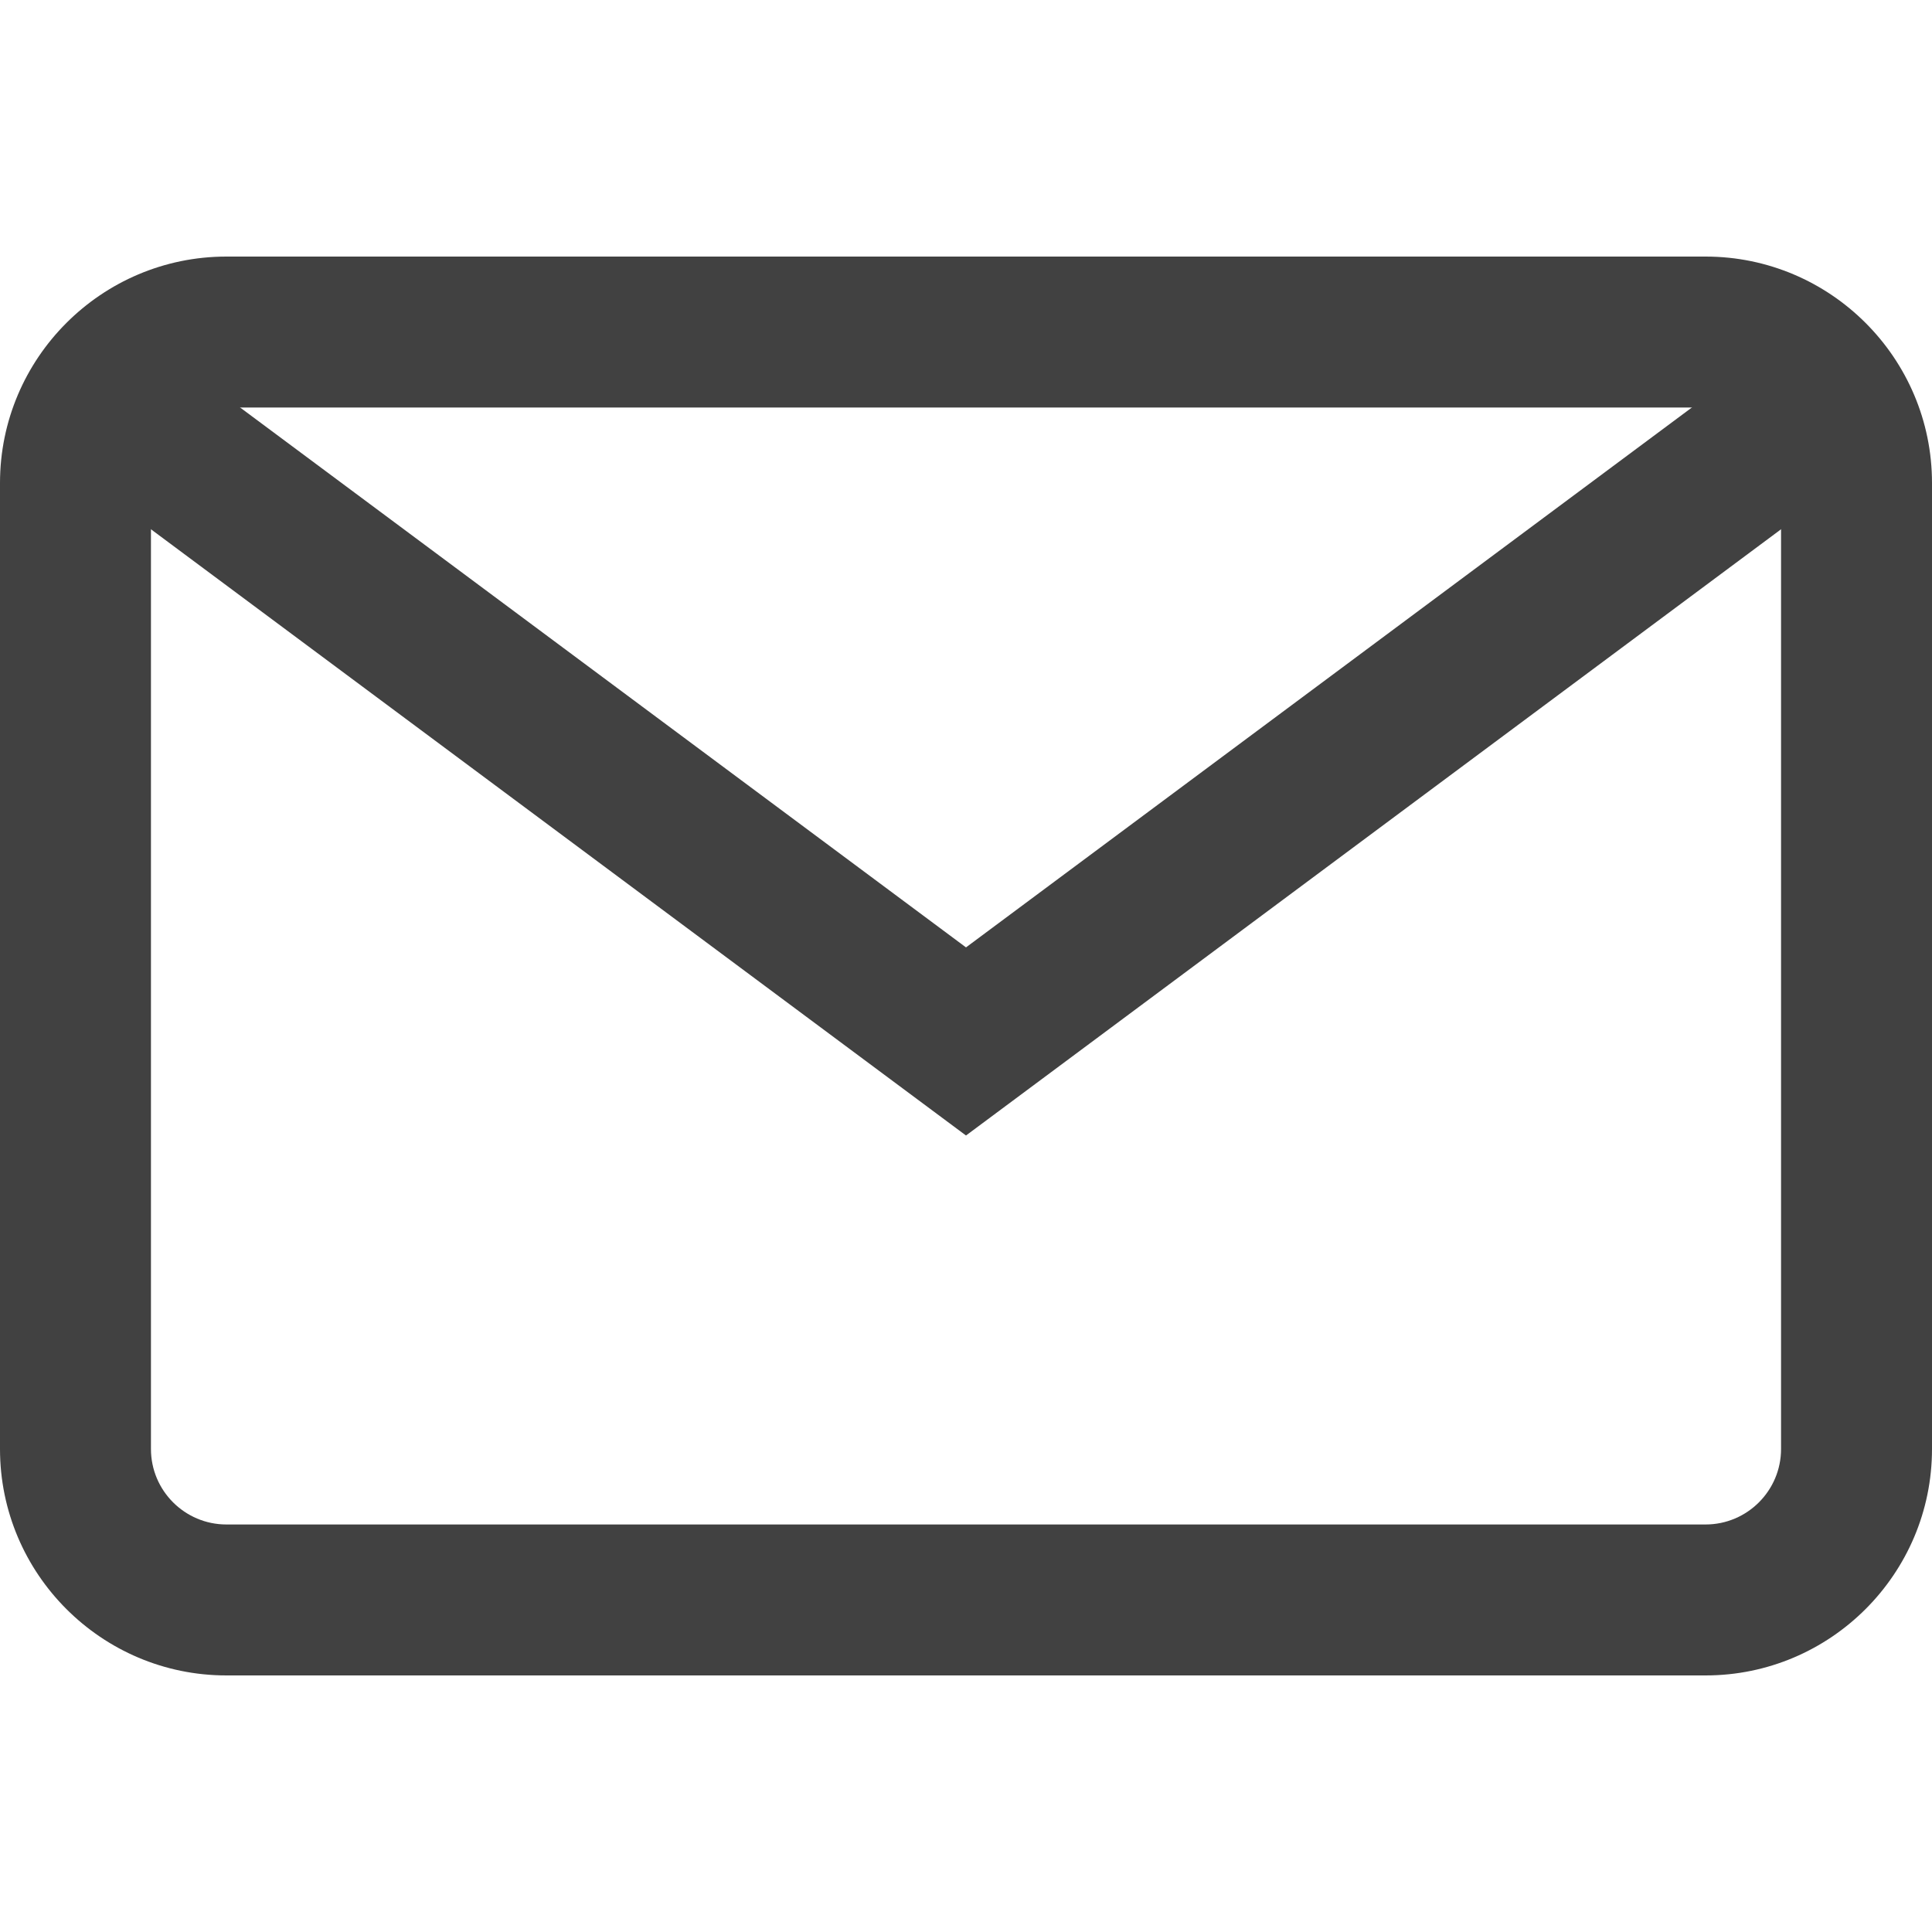
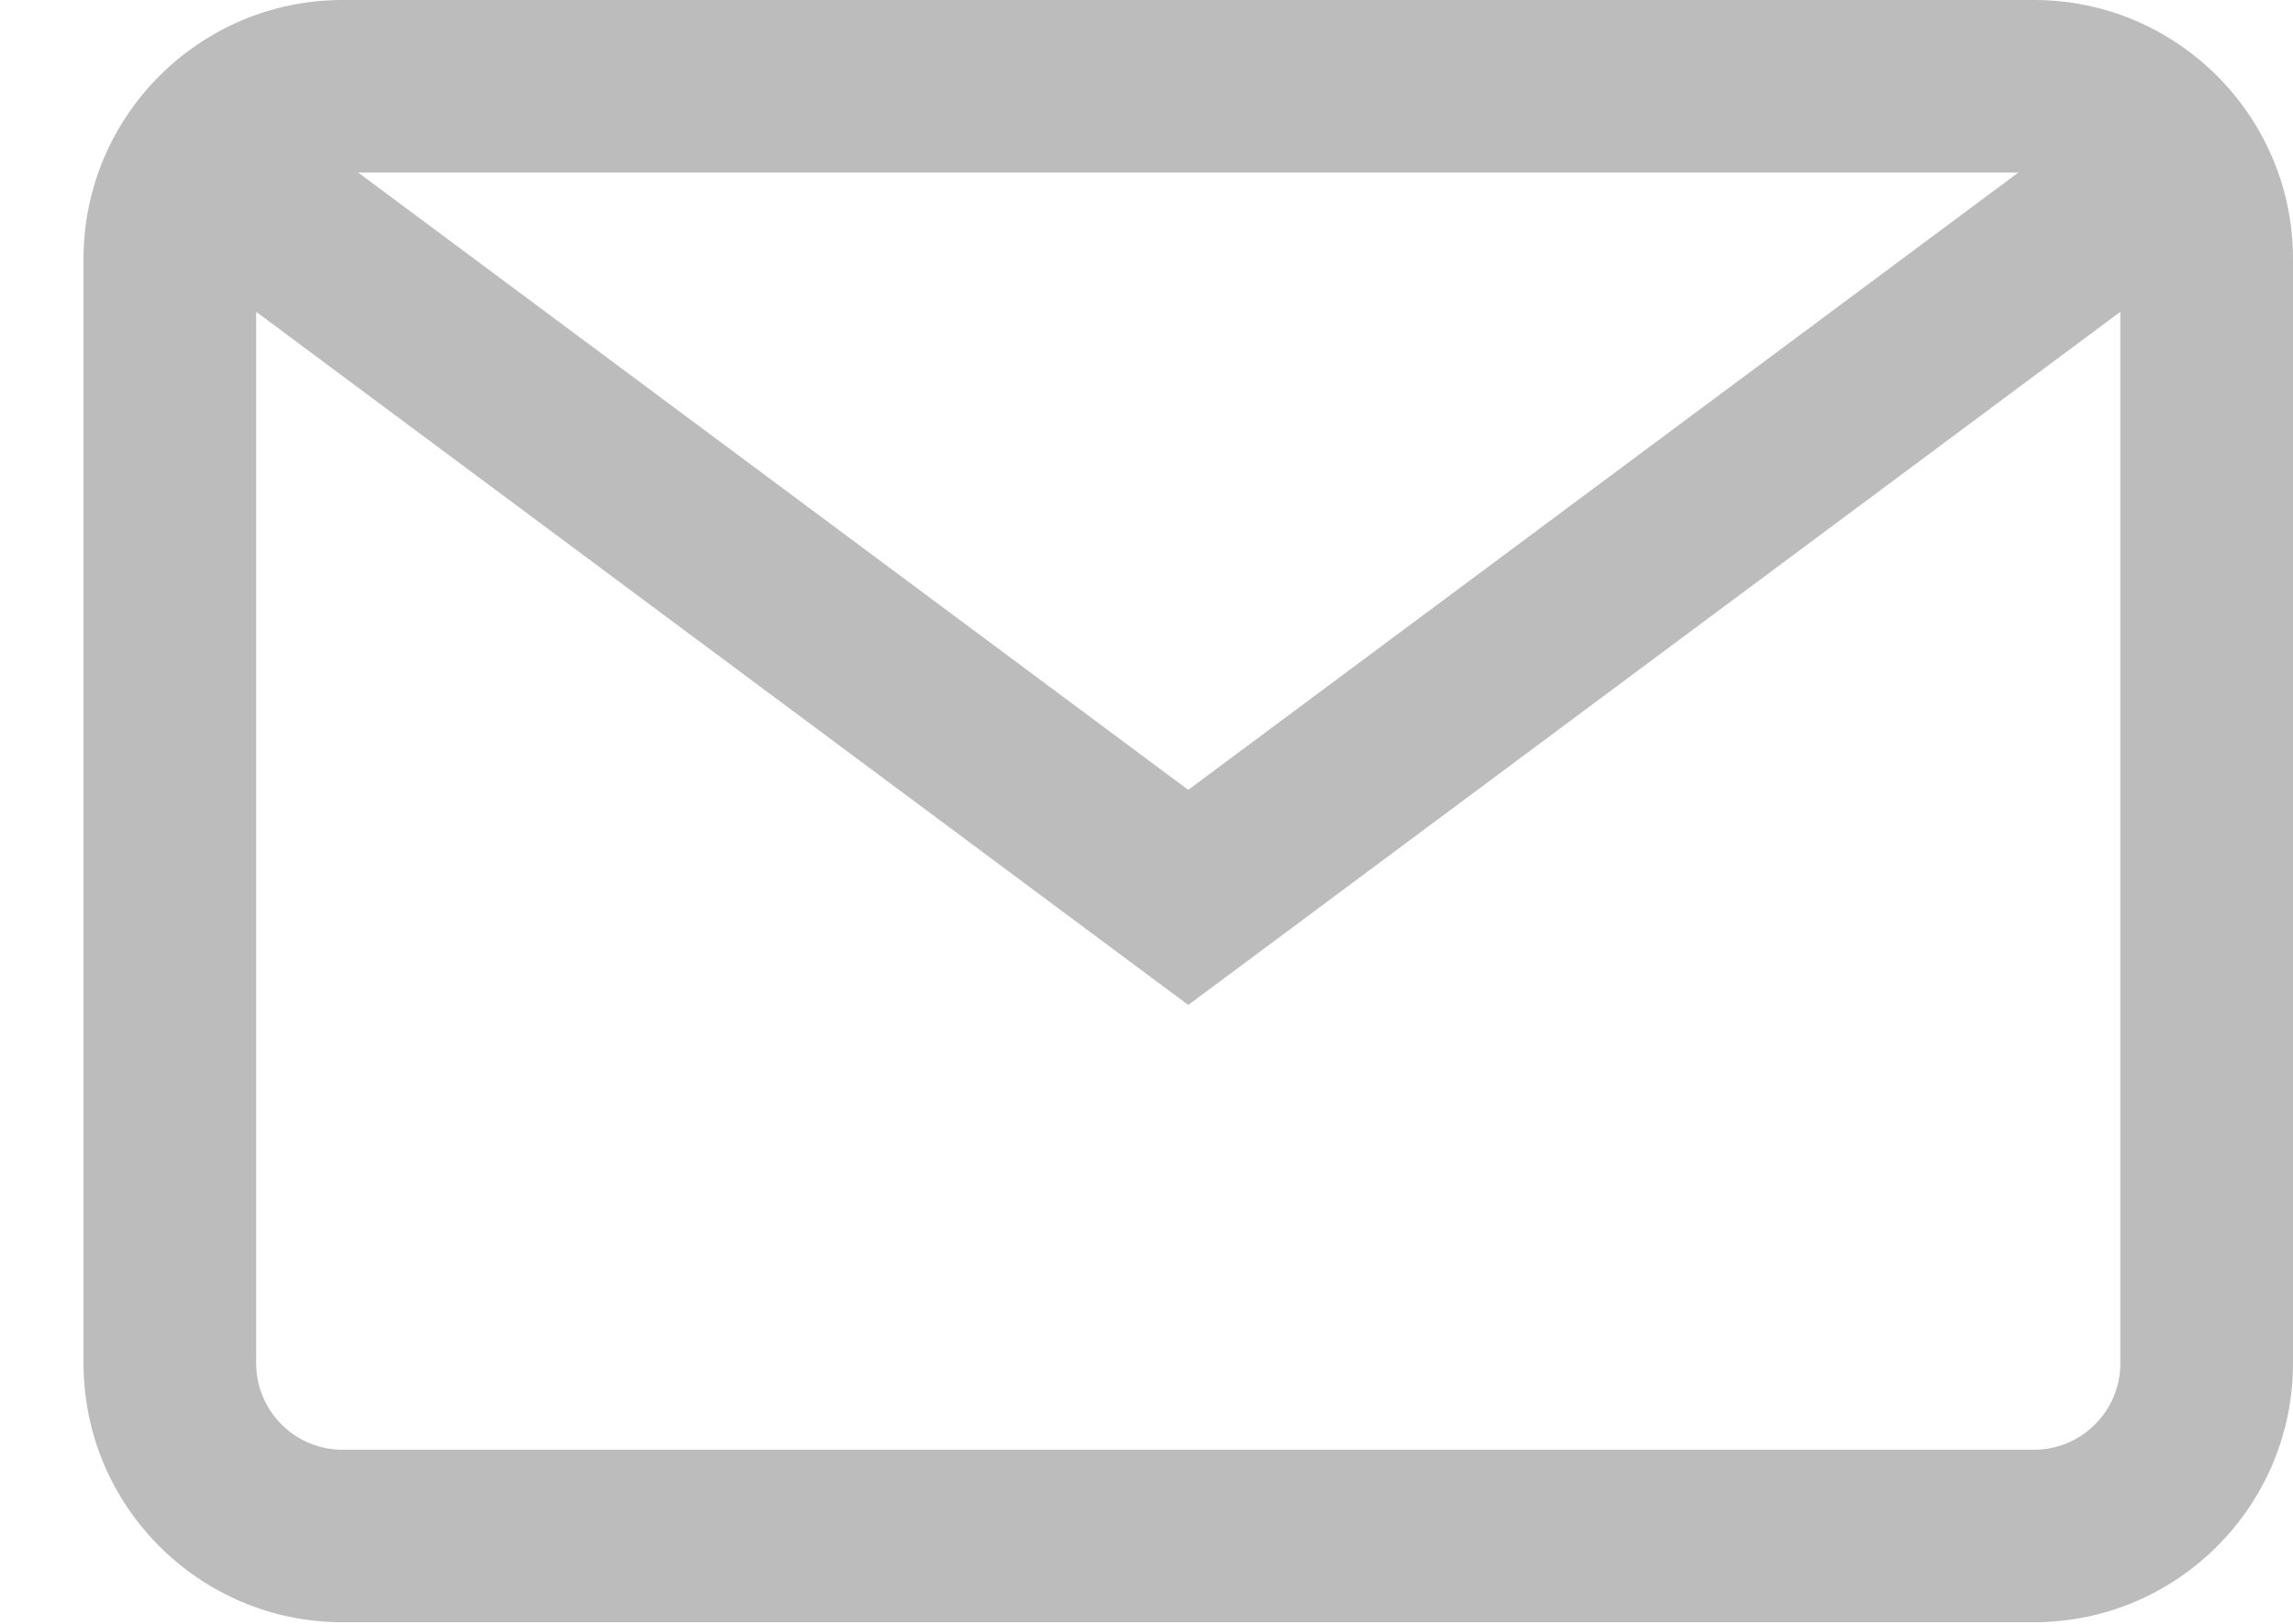
- <svg xmlns="http://www.w3.org/2000/svg" width="30" height="30" viewBox="0 0 30 30" fill="none">
-   <path d="M26.484 3.984H3.516C1.577 3.984 0 5.561 0 7.5V22.5C0 24.439 1.577 26.016 3.516 26.016H26.484C28.423 26.016 30 24.439 30 22.5V7.5C30 5.561 28.423 3.984 26.484 3.984ZM27.656 22.5C27.656 23.146 27.131 23.672 26.484 23.672H3.516C2.869 23.672 2.344 23.146 2.344 22.5V7.5C2.344 6.854 2.869 6.328 3.516 6.328H26.484C27.131 6.328 27.656 6.854 27.656 7.5V22.5Z" fill="#414141" />
-   <path d="M27.457 5.446L15 14.711L2.543 5.446L1.144 7.326L15 17.632L28.856 7.326L27.457 5.446Z" fill="#414141" />
+ <svg xmlns="http://www.w3.org/2000/svg" width="24" height="17" viewBox="0 0 24 17" fill="none">
+   <path d="M21.29 0H3.584C2.09 0 0.874 1.216 0.874 2.71V14.273C0.874 15.768 2.09 16.983 3.584 16.983H21.29C22.784 16.983 24 15.768 24 14.273V2.71C24 1.216 22.784 0 21.29 0ZM22.193 14.273C22.193 14.771 21.788 15.177 21.29 15.177H3.584C3.086 15.177 2.681 14.771 2.681 14.273V2.71C2.681 2.212 3.086 1.807 3.584 1.807H21.29C21.788 1.807 22.193 2.212 22.193 2.71V14.273Z" fill="#BCBCBC" />
+   <path d="M22.04 1.126L12.437 8.269L2.834 1.126L1.756 2.576L12.437 10.521L23.118 2.576L22.04 1.126Z" fill="#BCBCBC" />
</svg>
